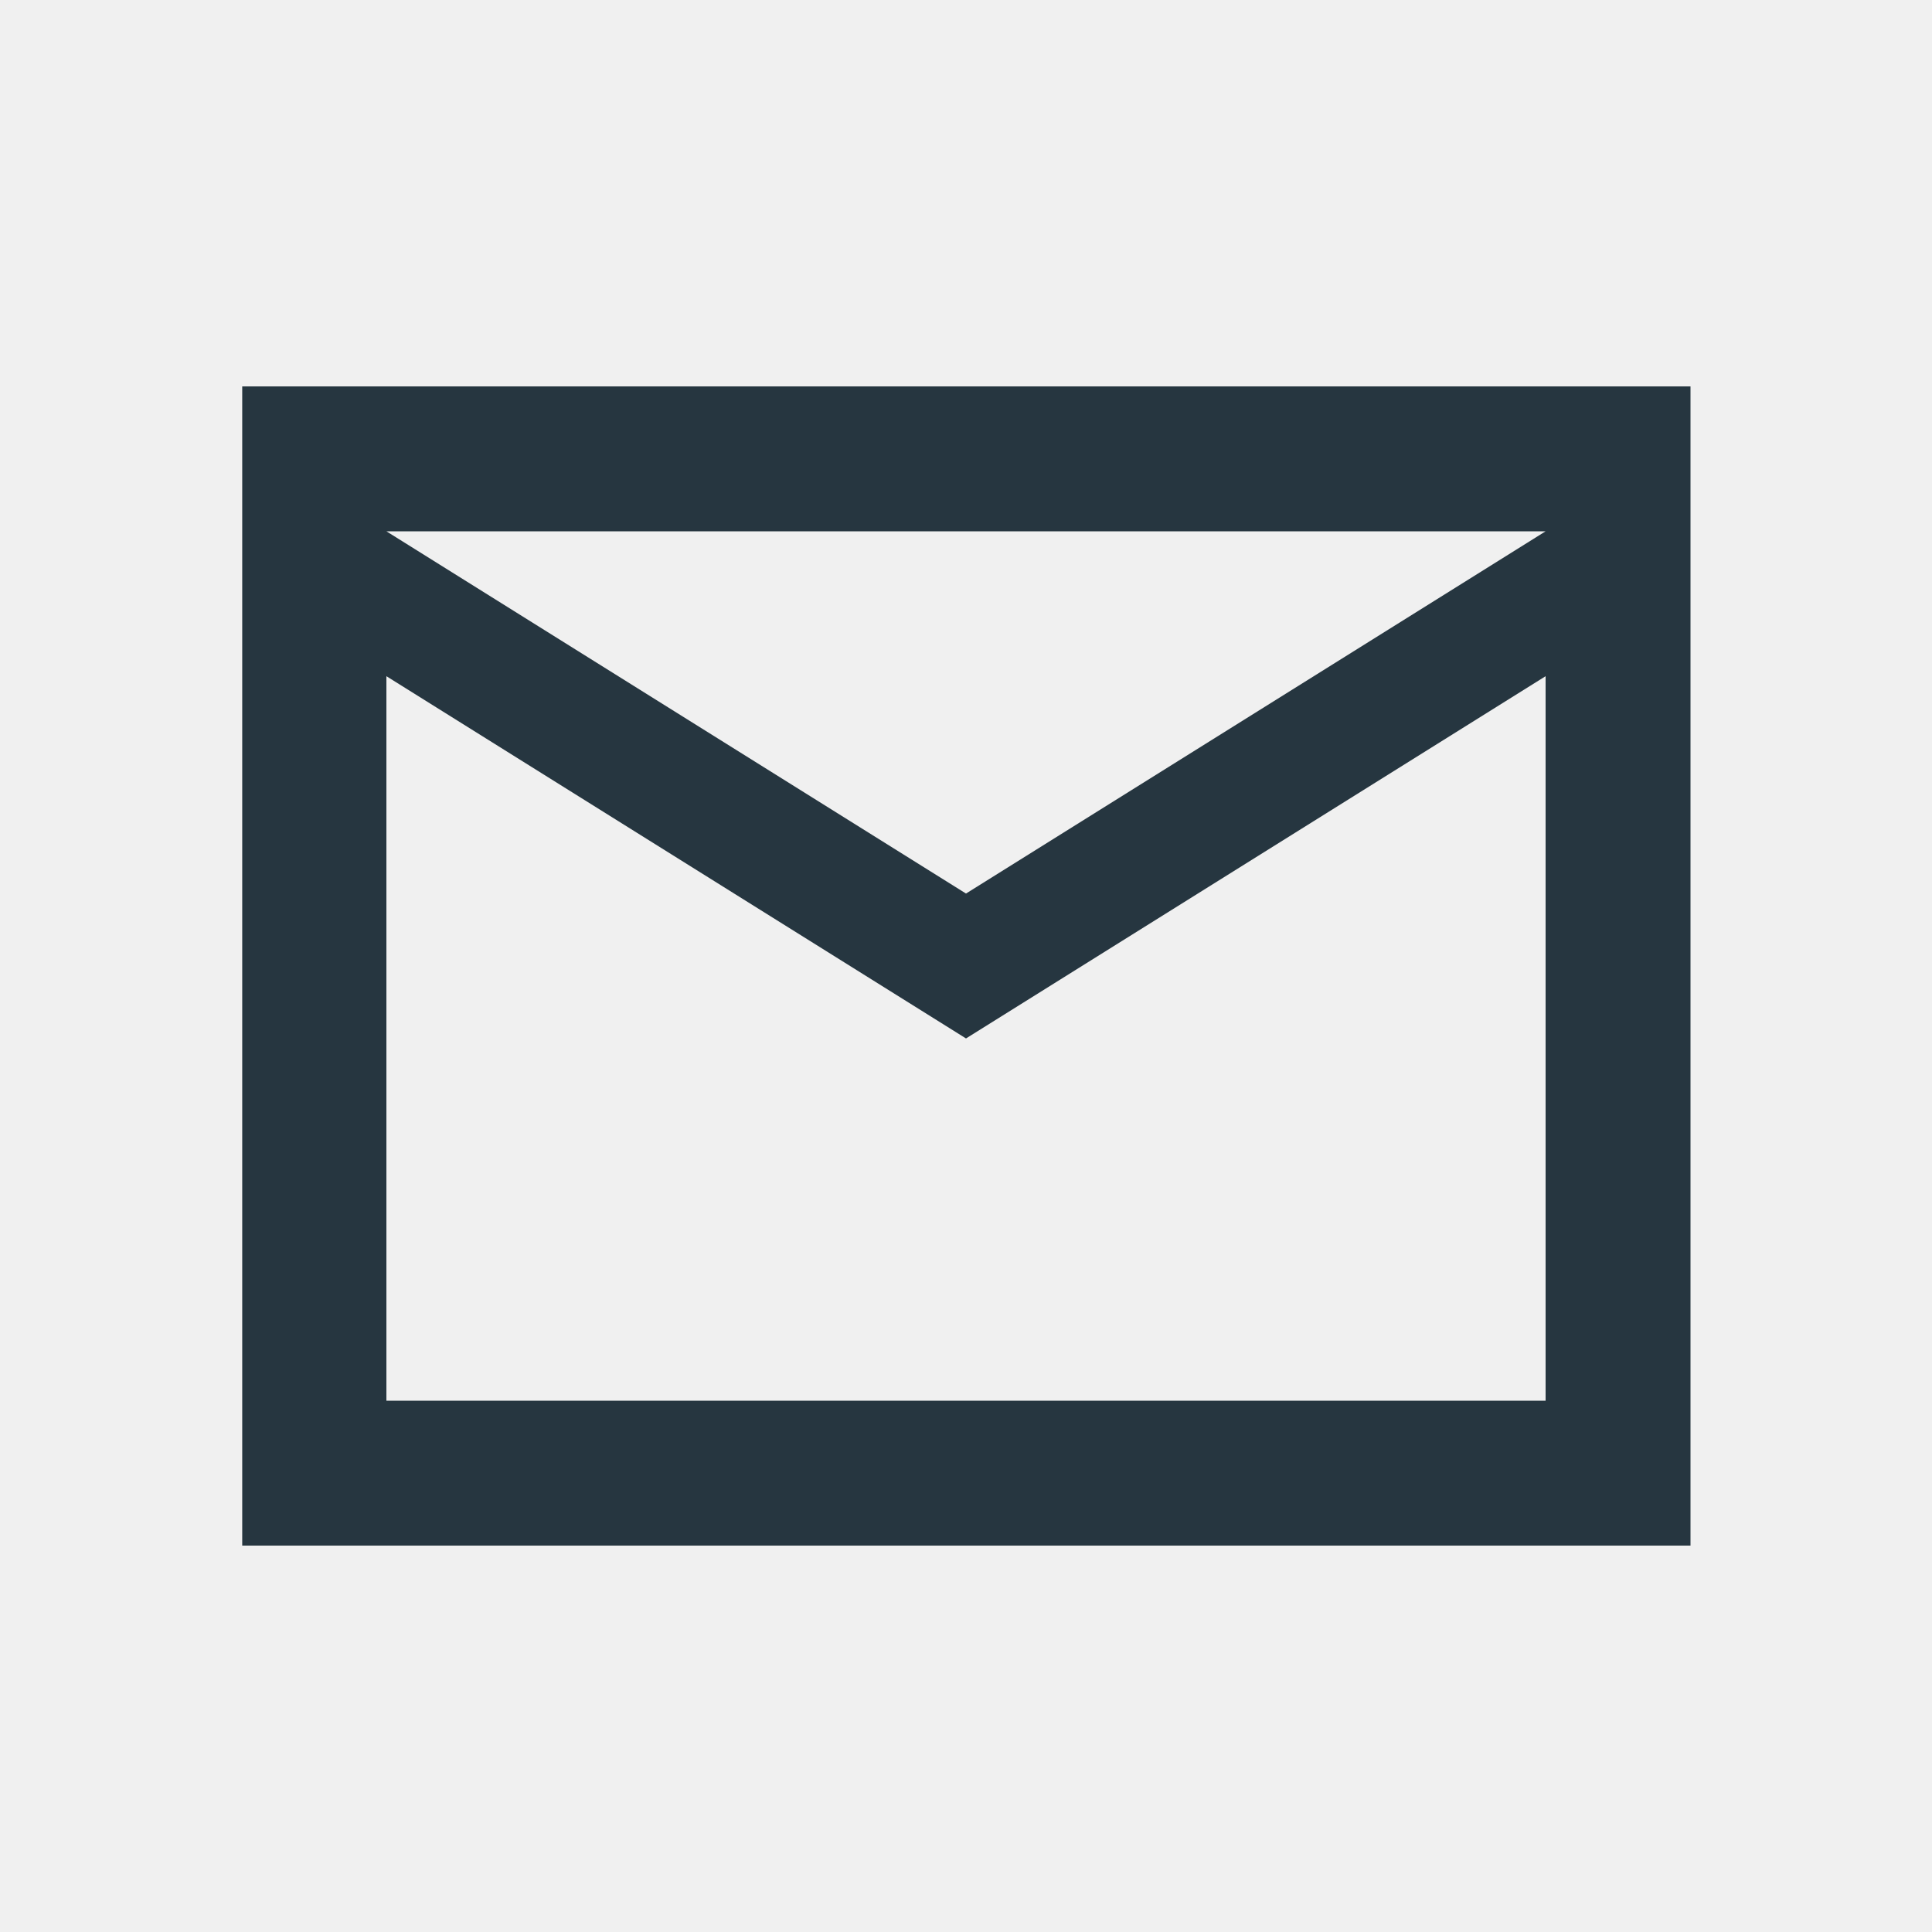
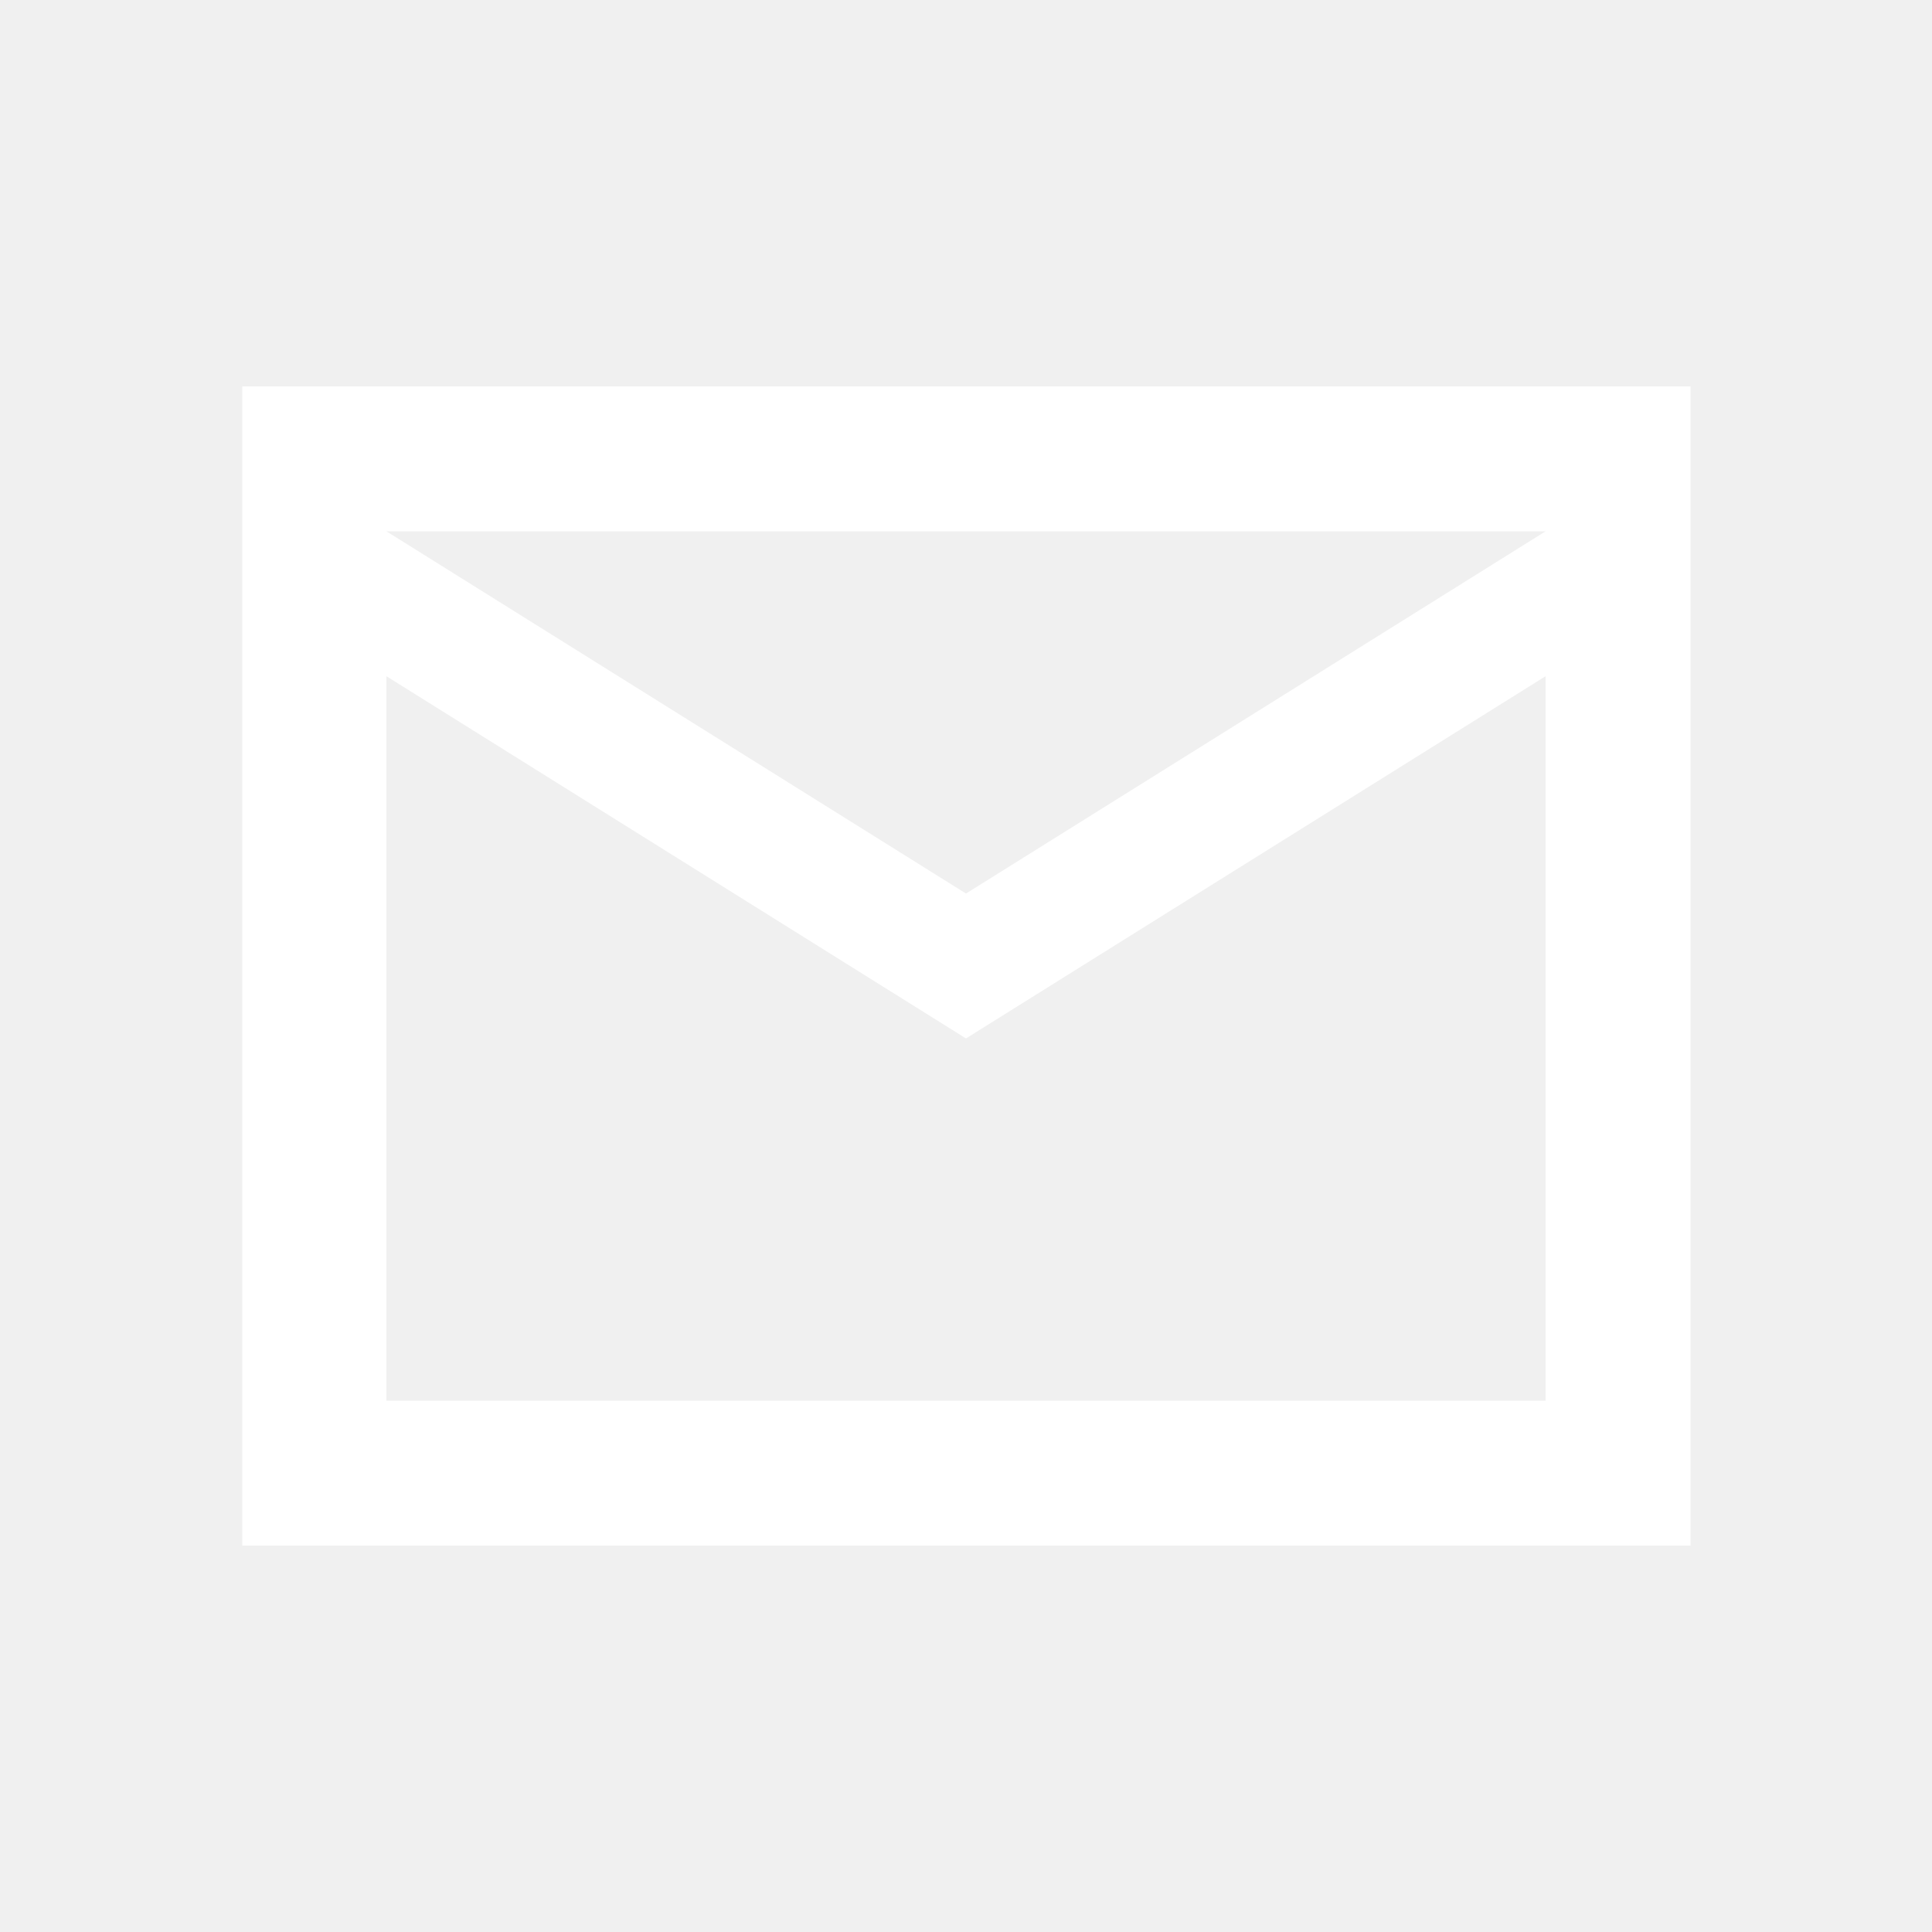
<svg xmlns="http://www.w3.org/2000/svg" width="24" height="24" viewBox="0 0 24 24" fill="none">
-   <path fill-rule="evenodd" clip-rule="evenodd" d="M19.2 4.8H4.8H3.009V19.2H4.8H19.2H21V4.8H19.2ZM4.8 8.4L12 12.9L19.2 8.4V17.4H4.8V8.4ZM4.8 6.6L12 11.1L19.2 6.6H4.8Z" fill="#263640" />
+   <path fill-rule="evenodd" clip-rule="evenodd" d="M19.2 4.8H4.8H3.009V19.2H4.8H19.2H21V4.8H19.2ZM4.8 8.4L12 12.9L19.2 8.4V17.4H4.8V8.4ZM4.8 6.6L12 11.1L19.2 6.6H4.8Z" fill="#fff" />
</svg>
